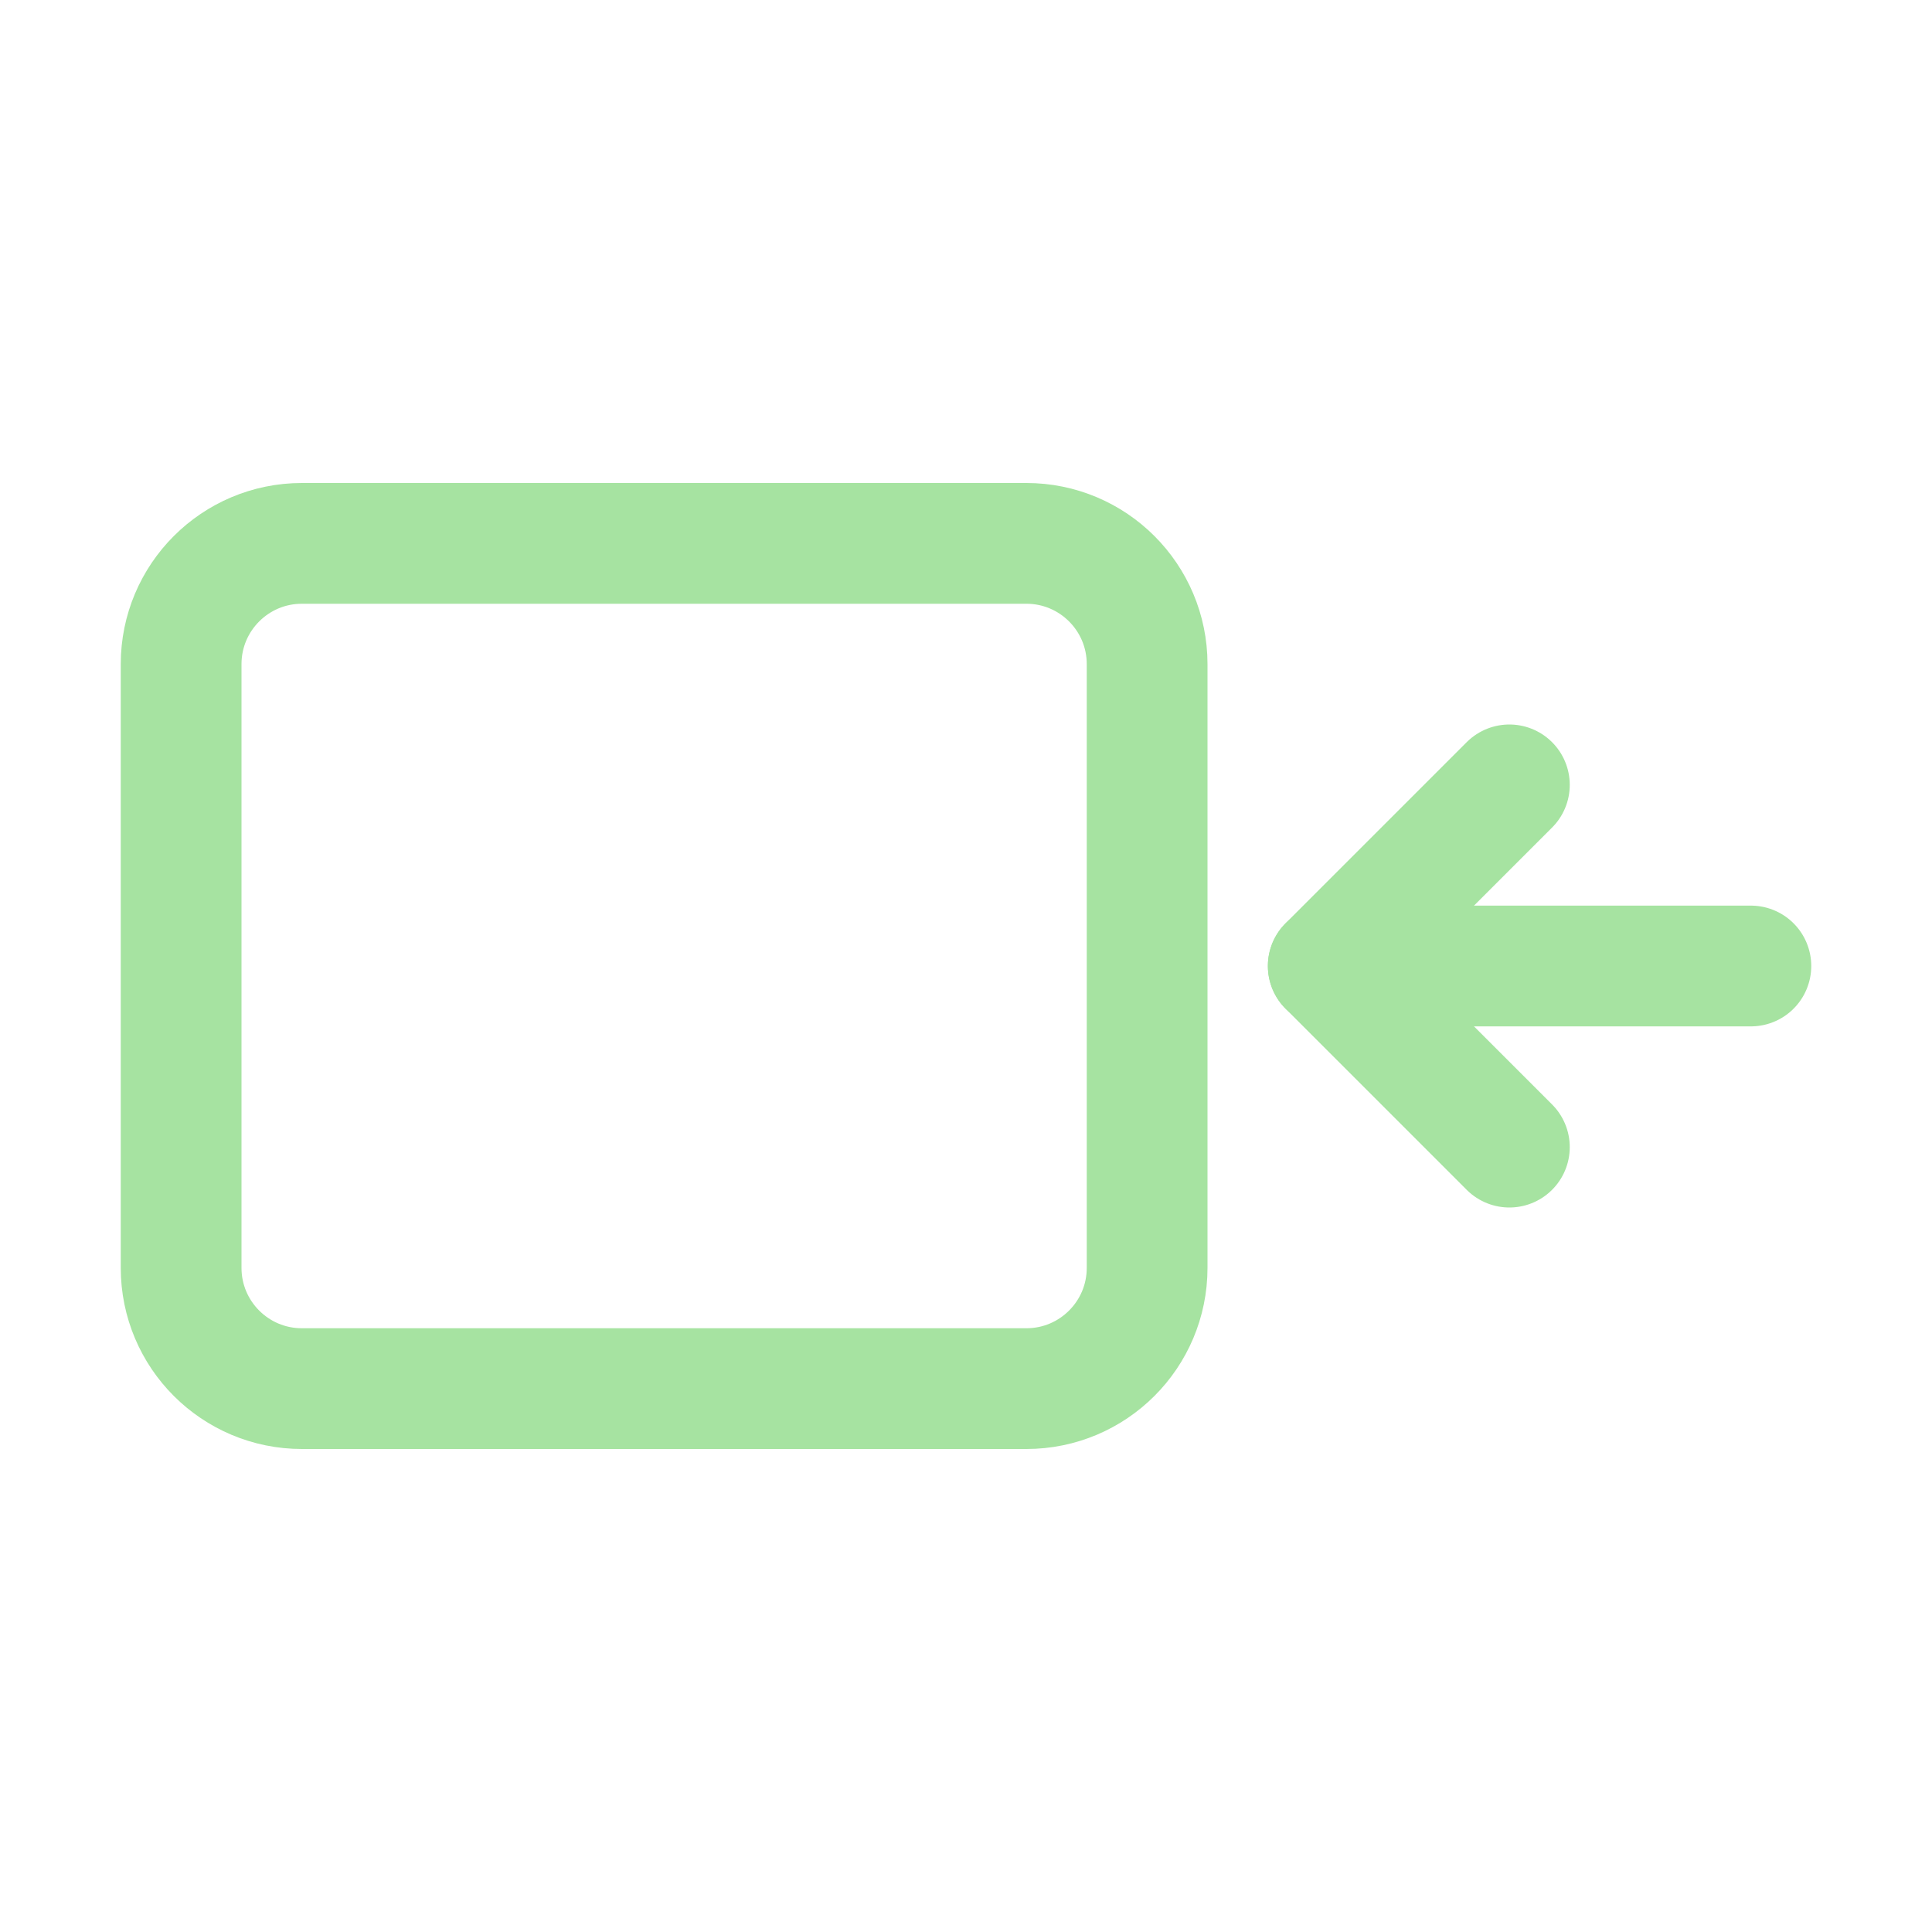
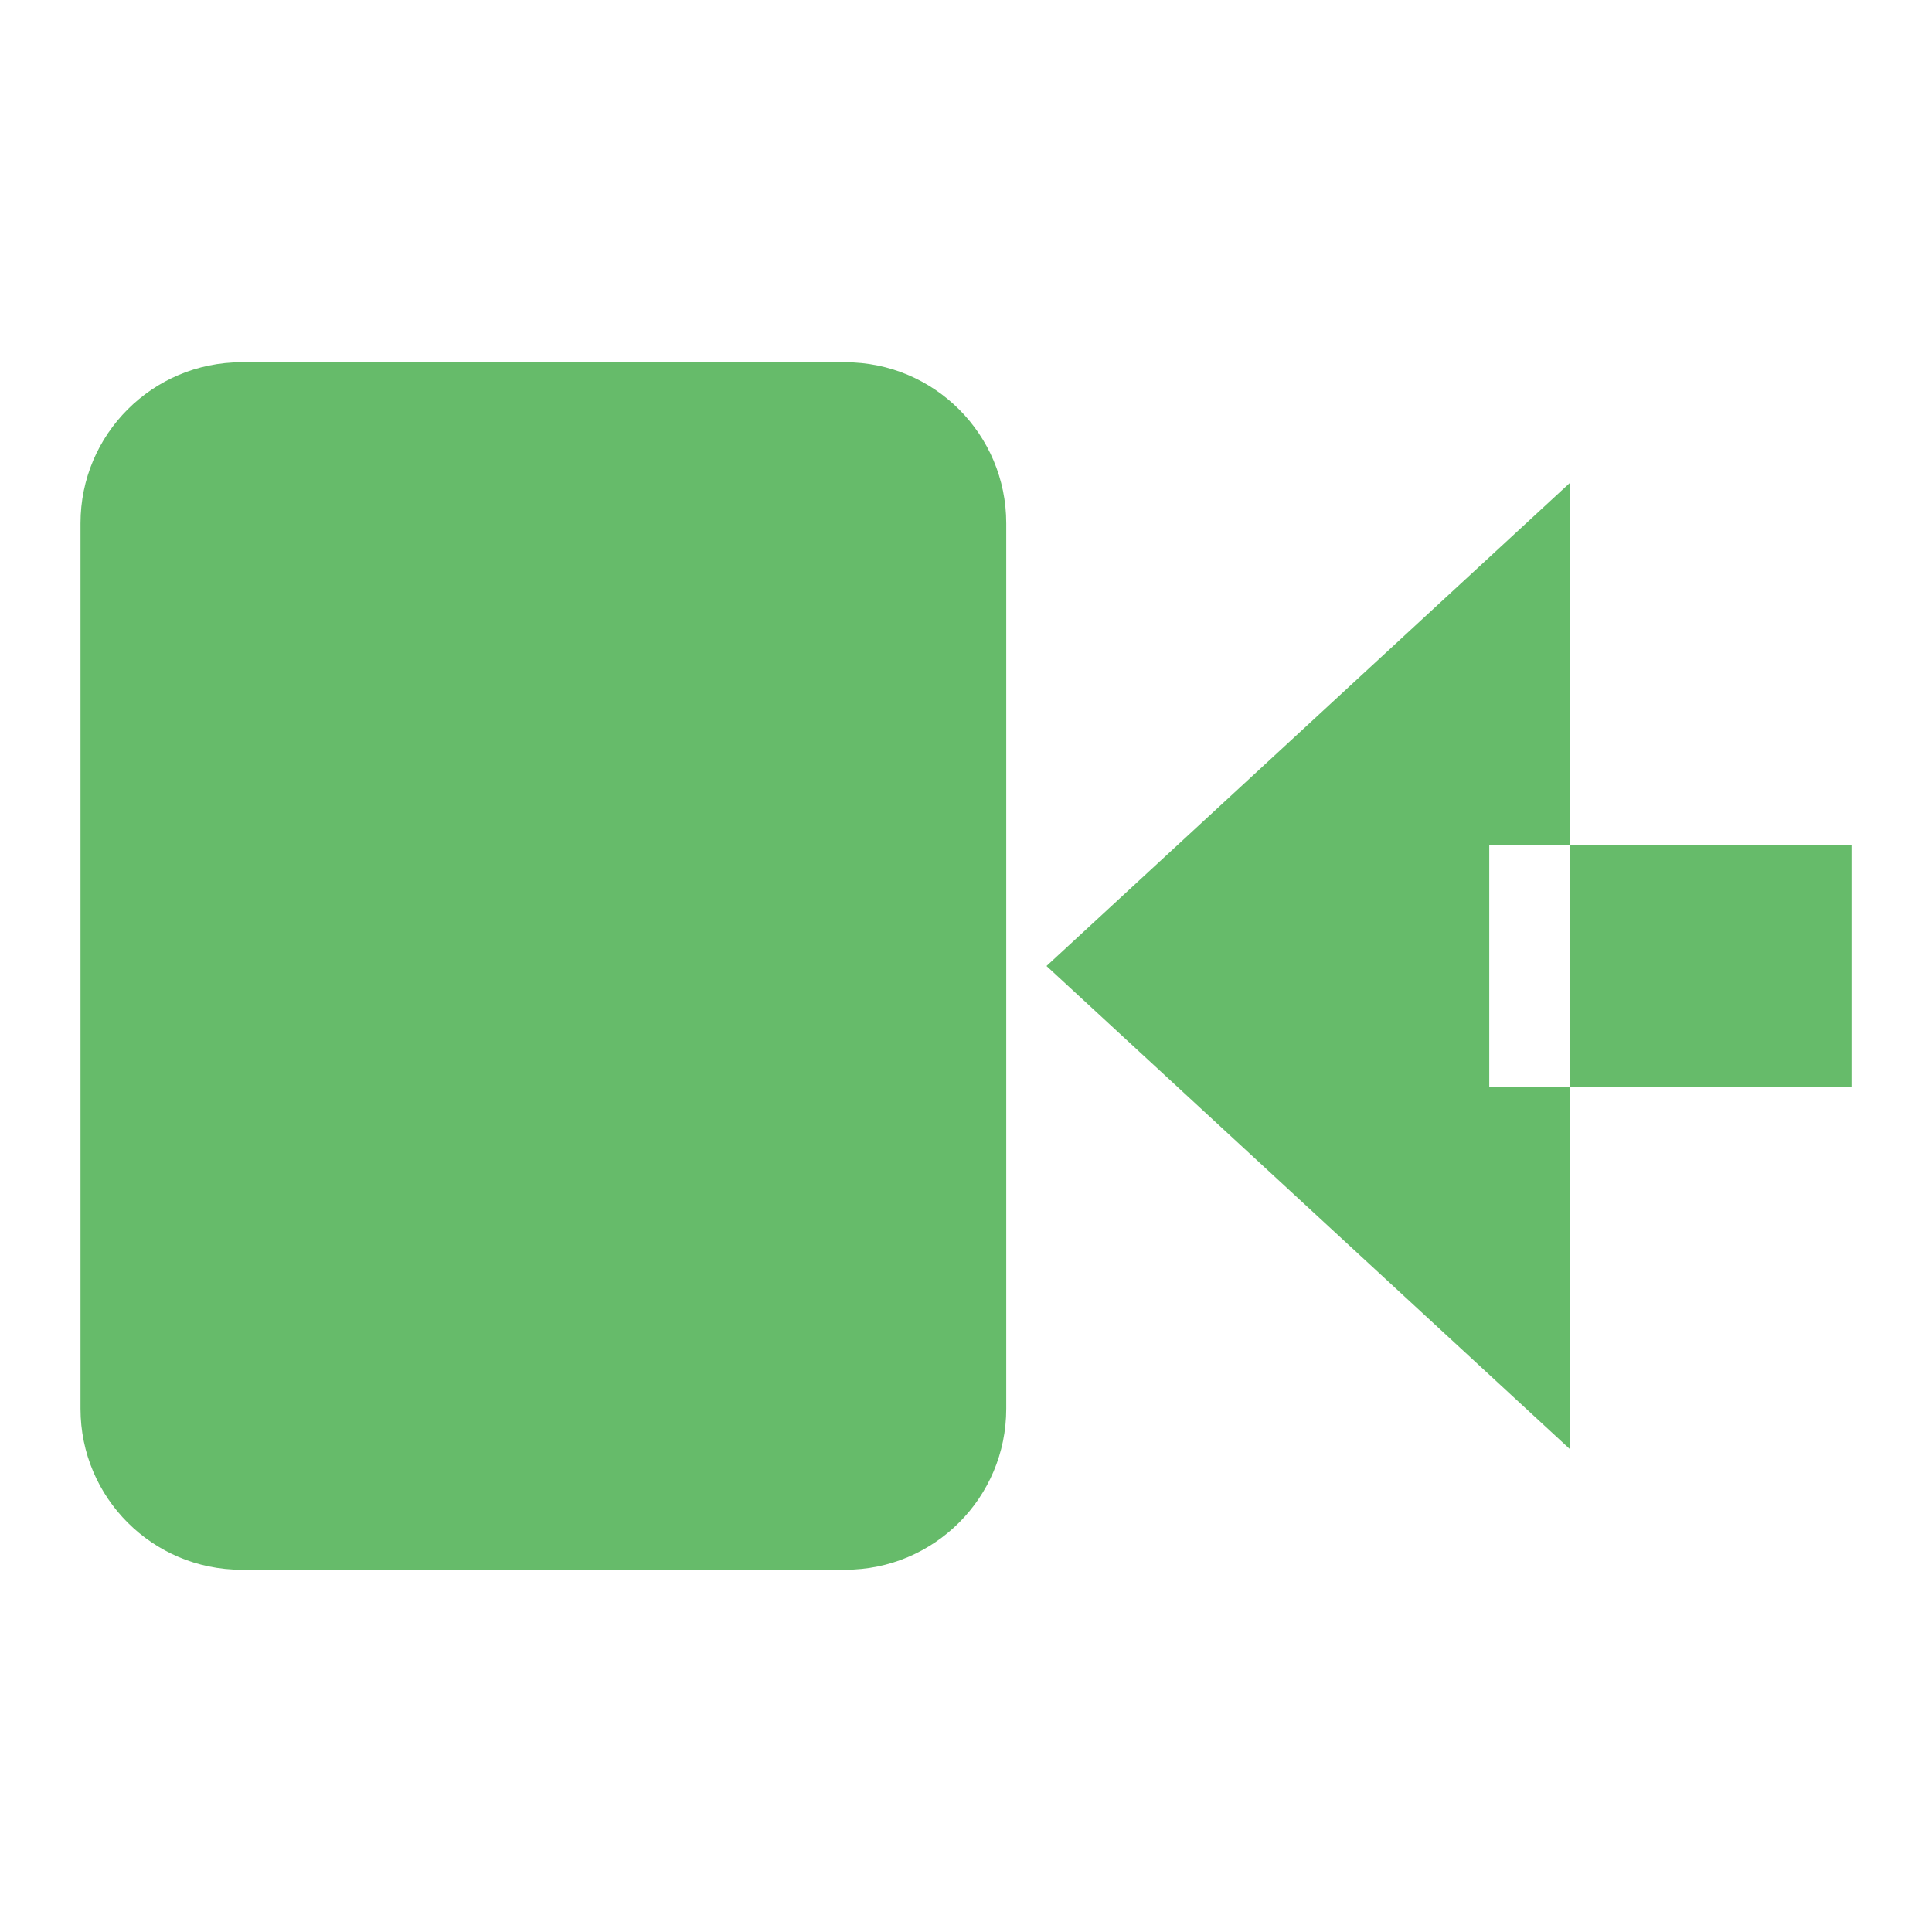
- <svg xmlns="http://www.w3.org/2000/svg" width="16" height="16" viewBox="0 0 16 16">
-   <g fill="none" stroke="#a6e3a1" stroke-linecap="round" stroke-linejoin="round">
-     <path d="M2.5 4.5h6a1 1 0 011 1v5a1 1 0 01-1 1h-6a1 1 0 01-1 -1v-5a1 1 0 011 -1Z" />
-     <path d="M14.5 8H11" />
-     <path d="M12.5 6.5L11 8l1.5 1.5" />
-   </g>
+ <svg xmlns="http://www.w3.org/2000/svg" width="16" height="16" viewBox="0 0 24 24">
+   <path fill="#66BB6A" d="M3 4.5H10.5A2 2 0 0 1 12.5 6.5V17.5A2 2 0 0 1 10.5 19.5H3A2 2 0 0 1 1 17.5V6.5A2 2 0 0 1 3 4.5ZM19.5 6L13 12L19.5 18ZM18.5 10.5H23V13.5H18.5Z" />
</svg>
